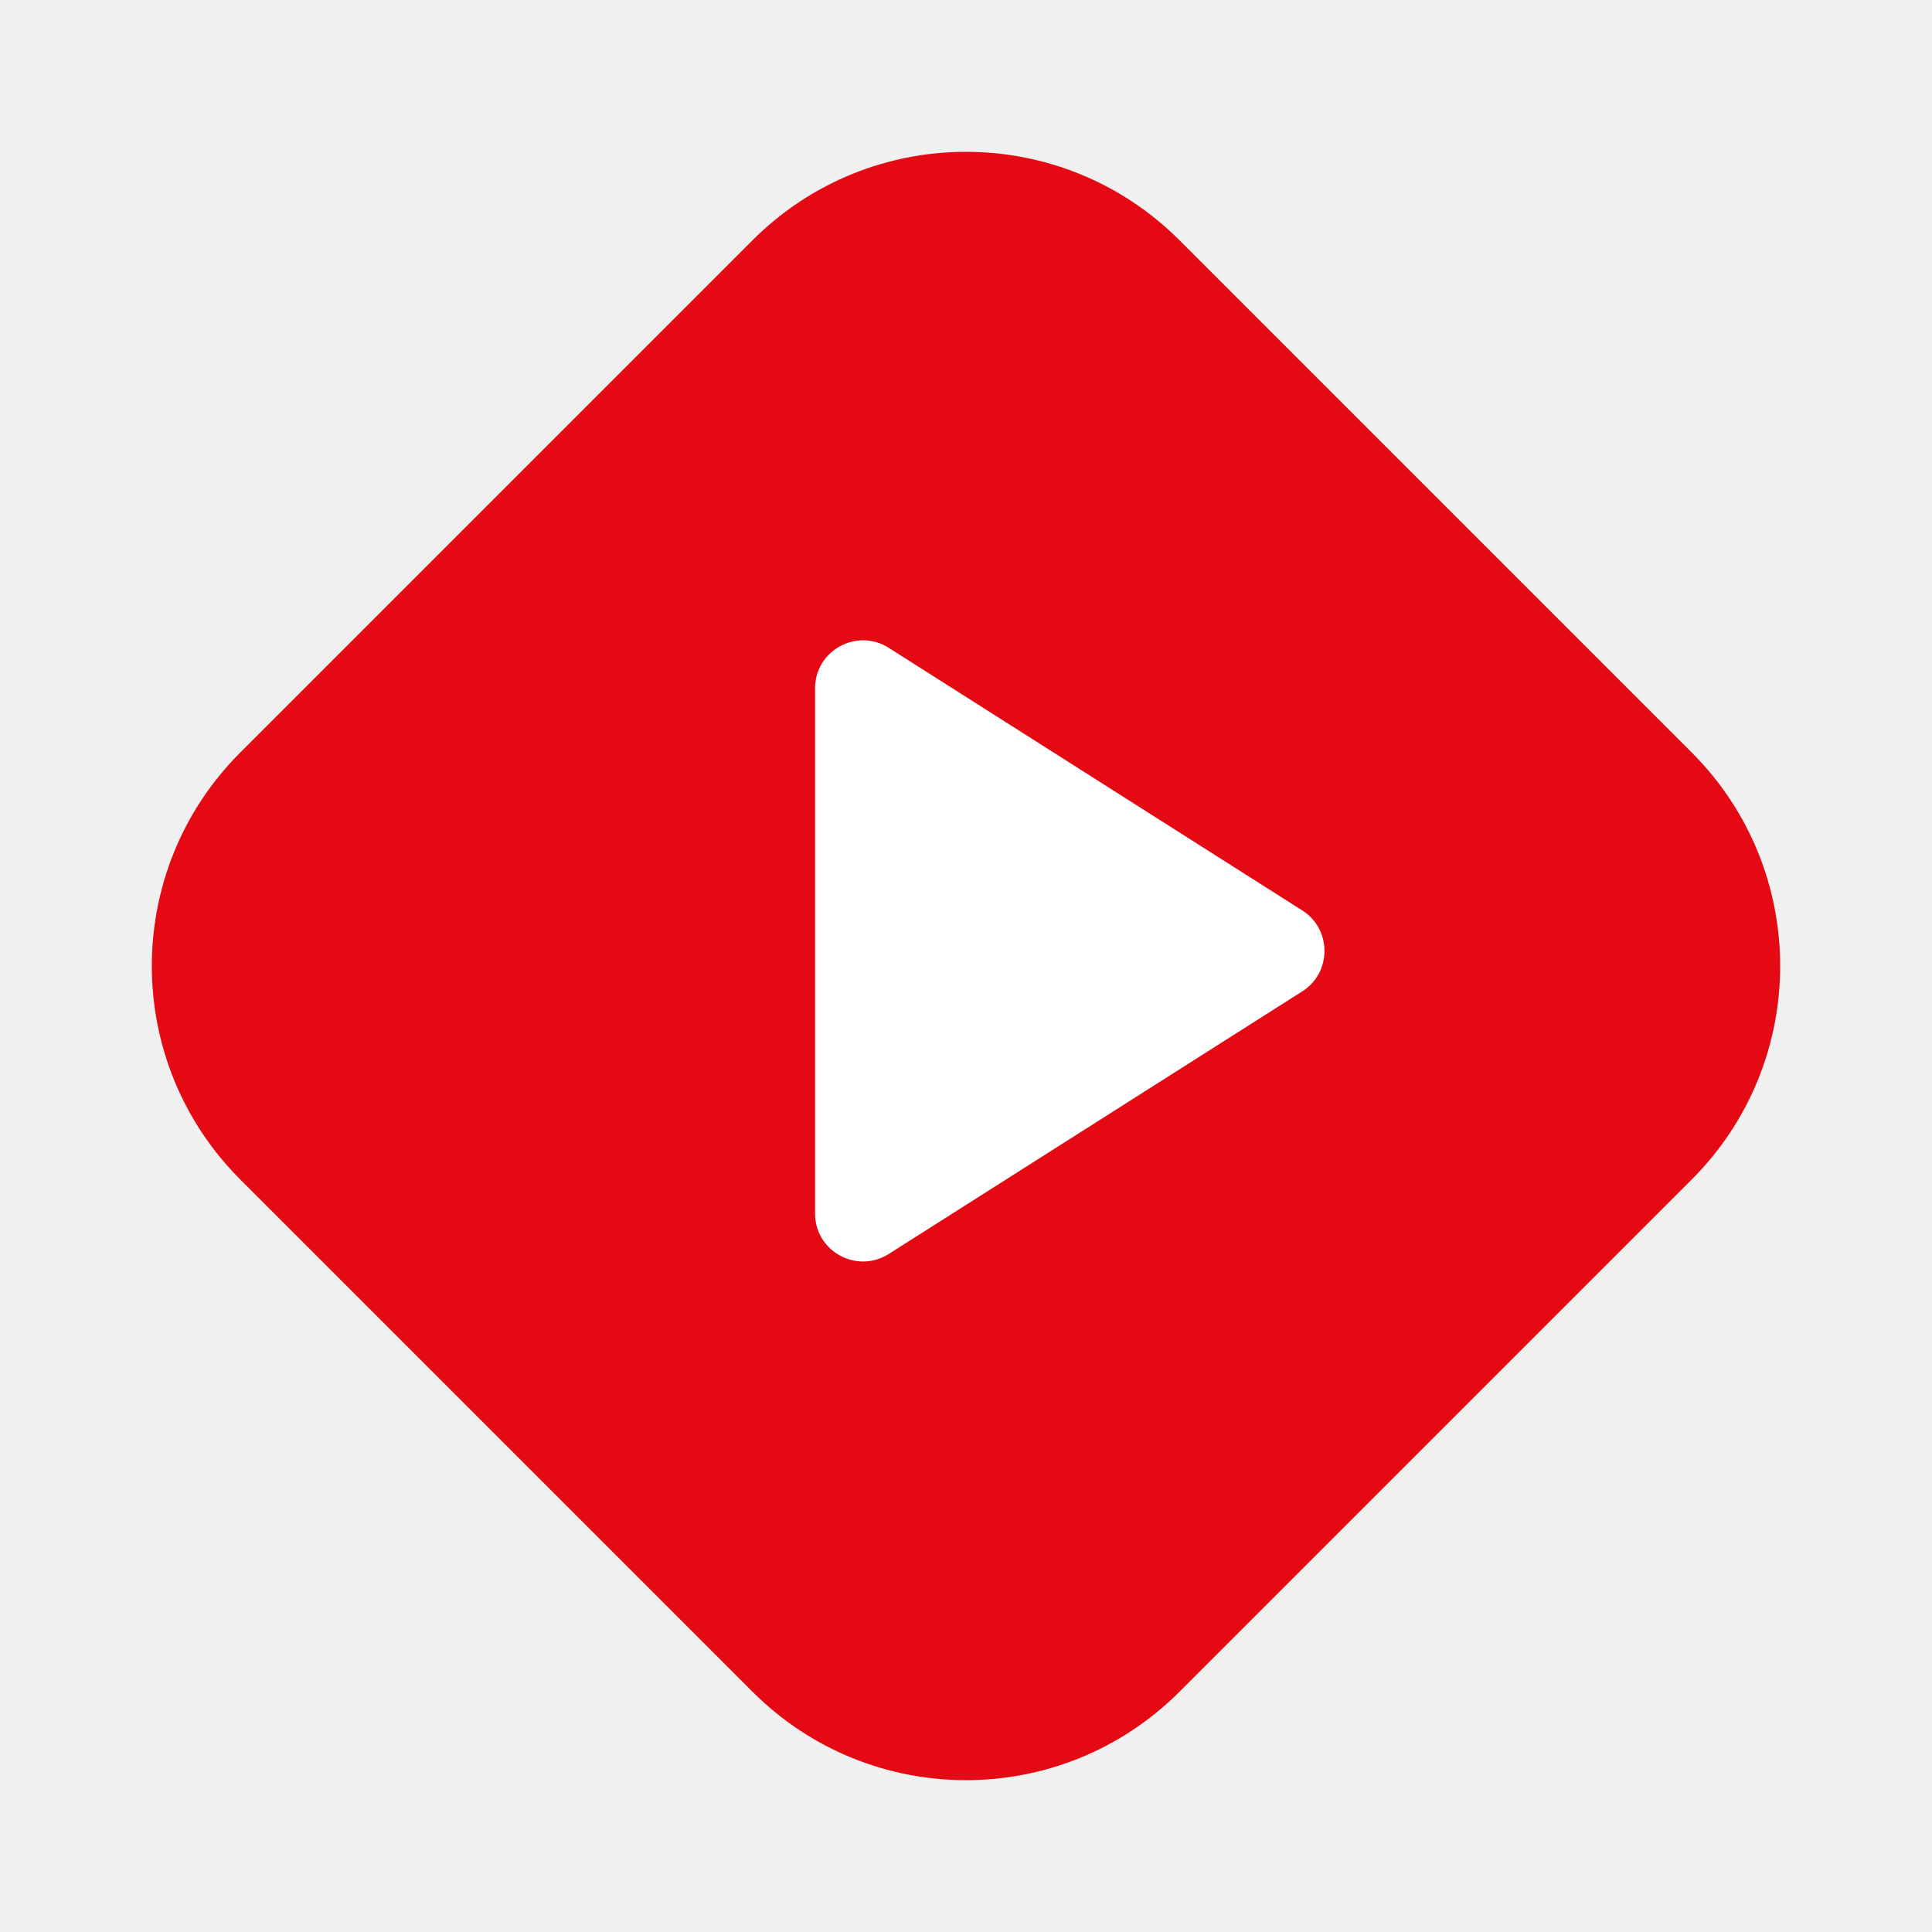
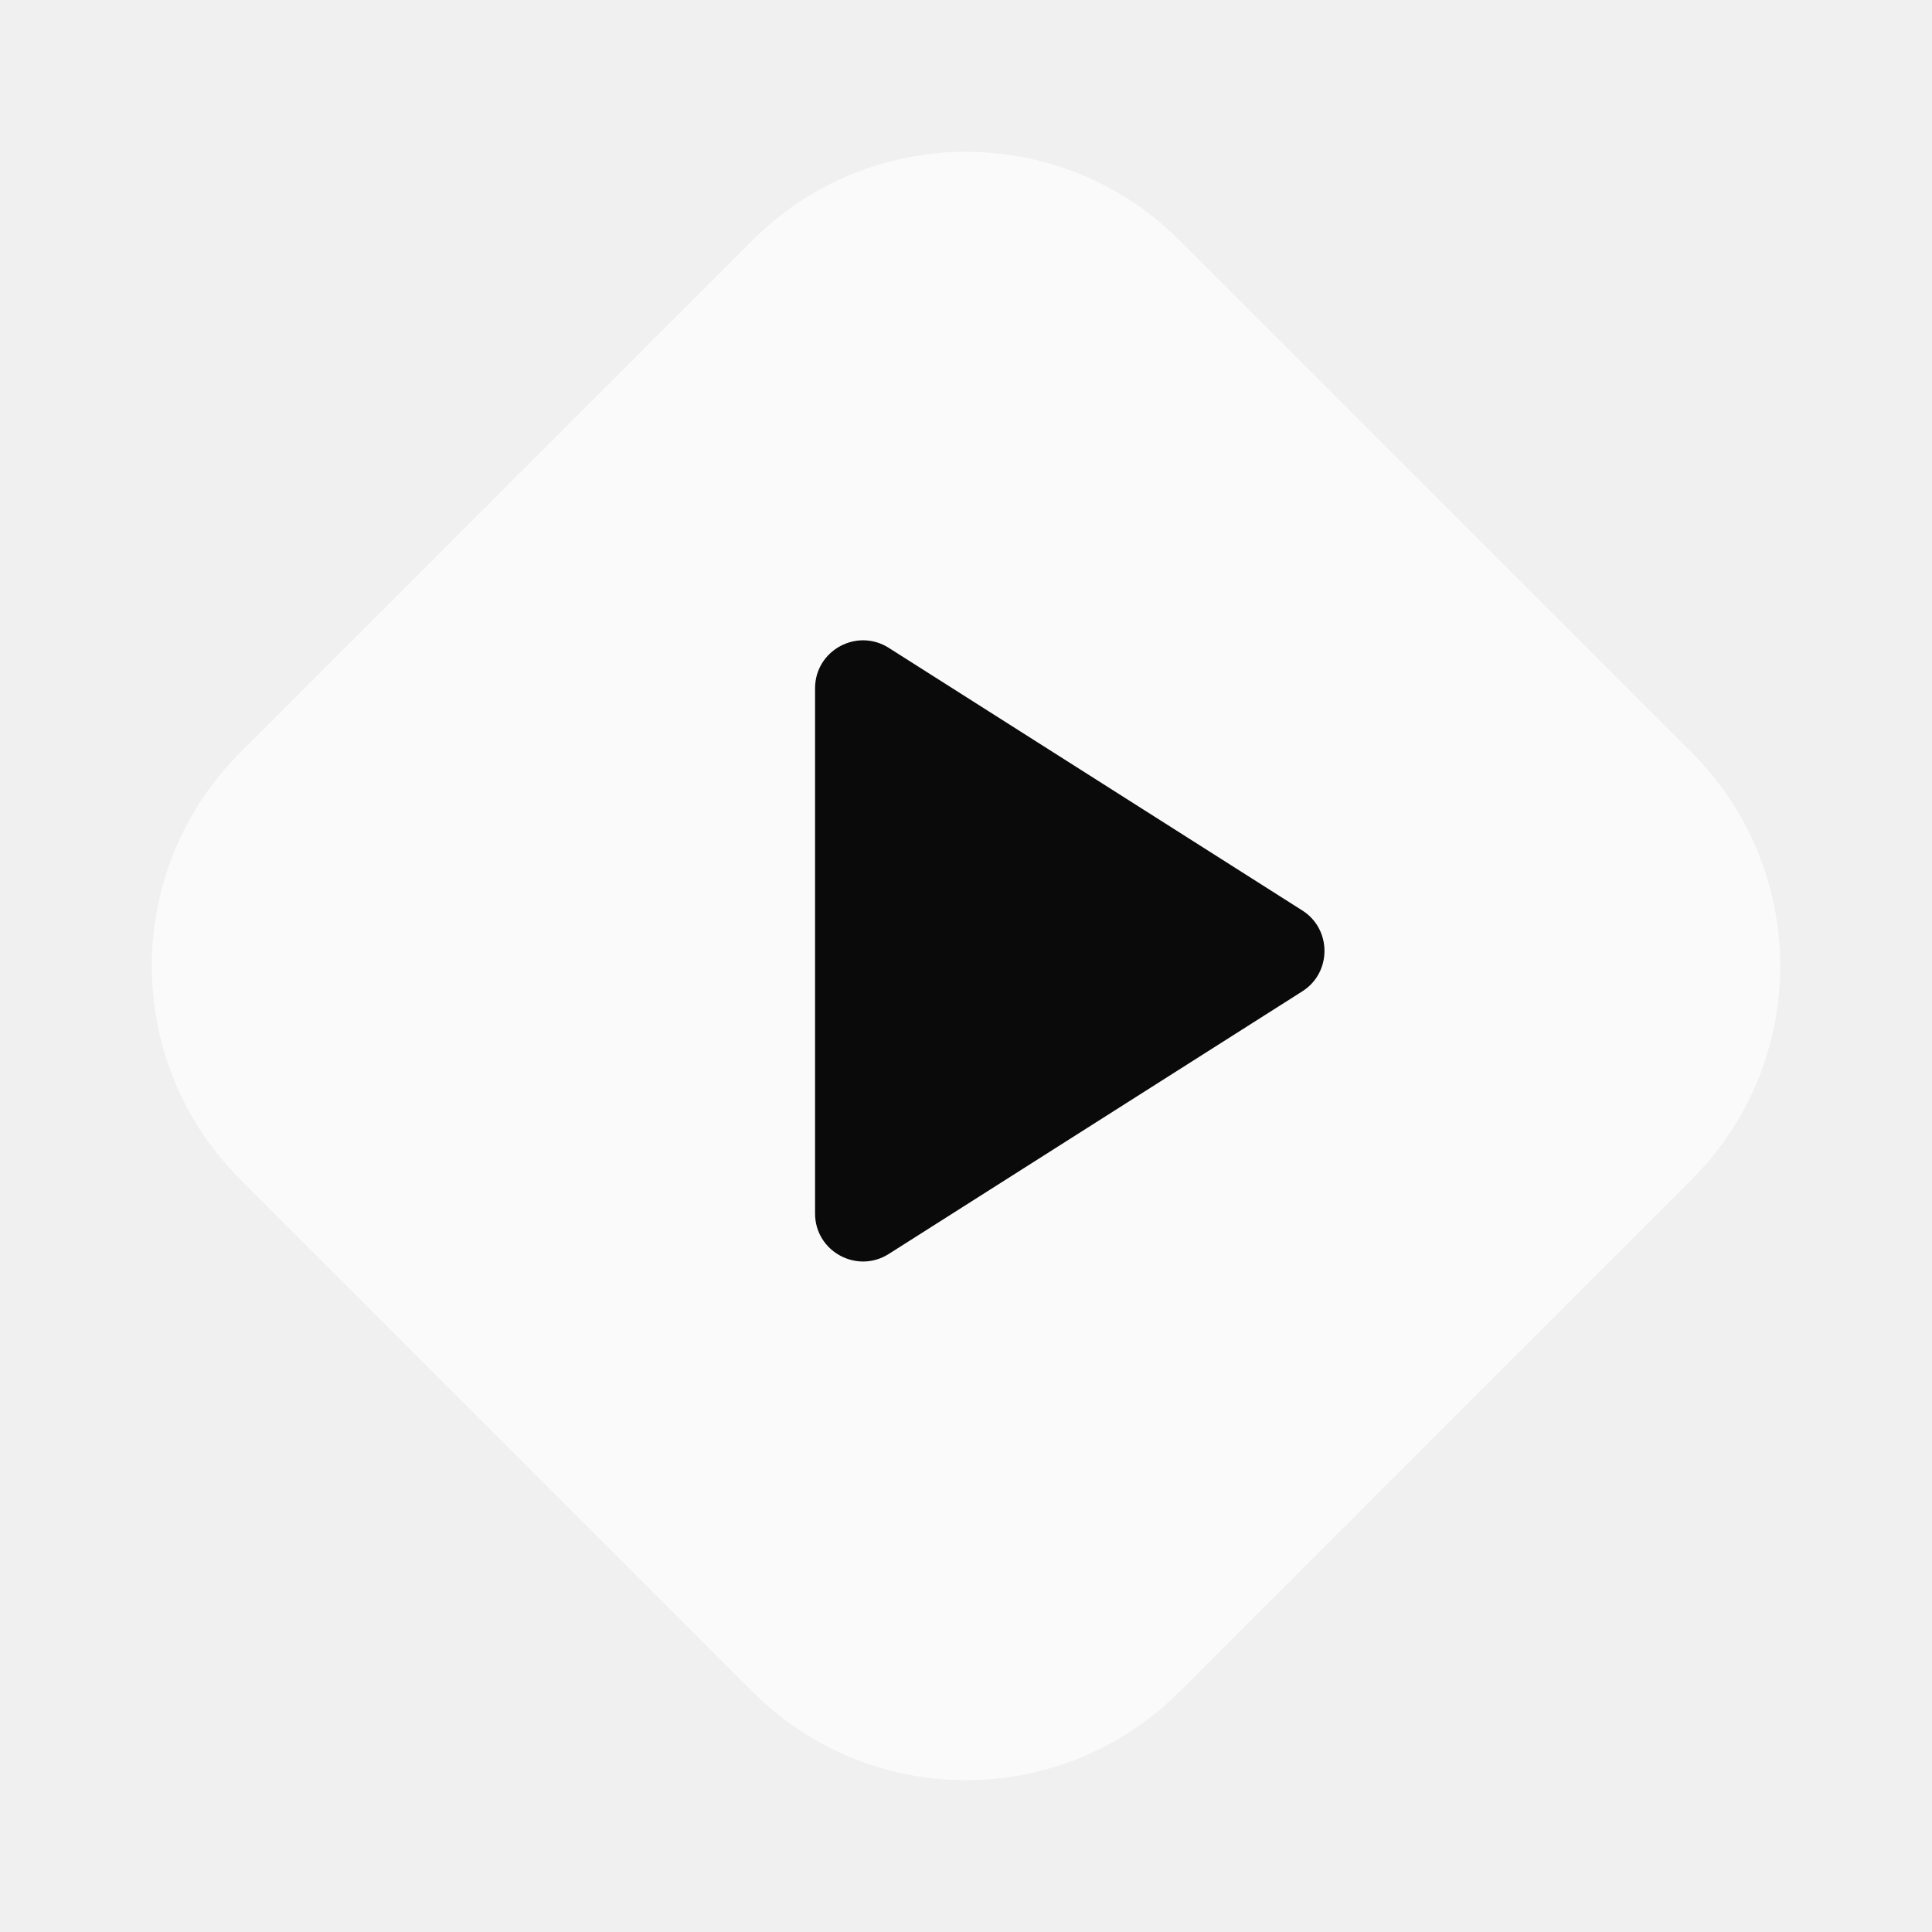
<svg xmlns="http://www.w3.org/2000/svg" width="64" height="64" viewBox="0 0 64 64" fill="none">
  <g transform="rotate(45 32 32)">
-     <rect x="10" y="10" width="44" height="44" rx="10" fill="#E50914" />
+     <rect x="10" y="10" width="44" height="44" rx="10" fill="#FAFAFA" />
  </g>
-   <path d="M27 22.8C27 21.55 28.38 20.79 29.44 21.46L43.14 30.16C44.12 30.78 44.12 32.22 43.14 32.84L29.44 41.54C28.38 42.21 27 41.45 27 40.2V22.8Z" fill="#FFFFFF" />
+   <path d="M27 22.8C27 21.55 28.38 20.79 29.44 21.46L43.14 30.16C44.12 30.78 44.12 32.22 43.14 32.84L29.44 41.54C28.38 42.21 27 41.45 27 40.2V22.8Z" fill="#0A0A0A" />
</svg>
